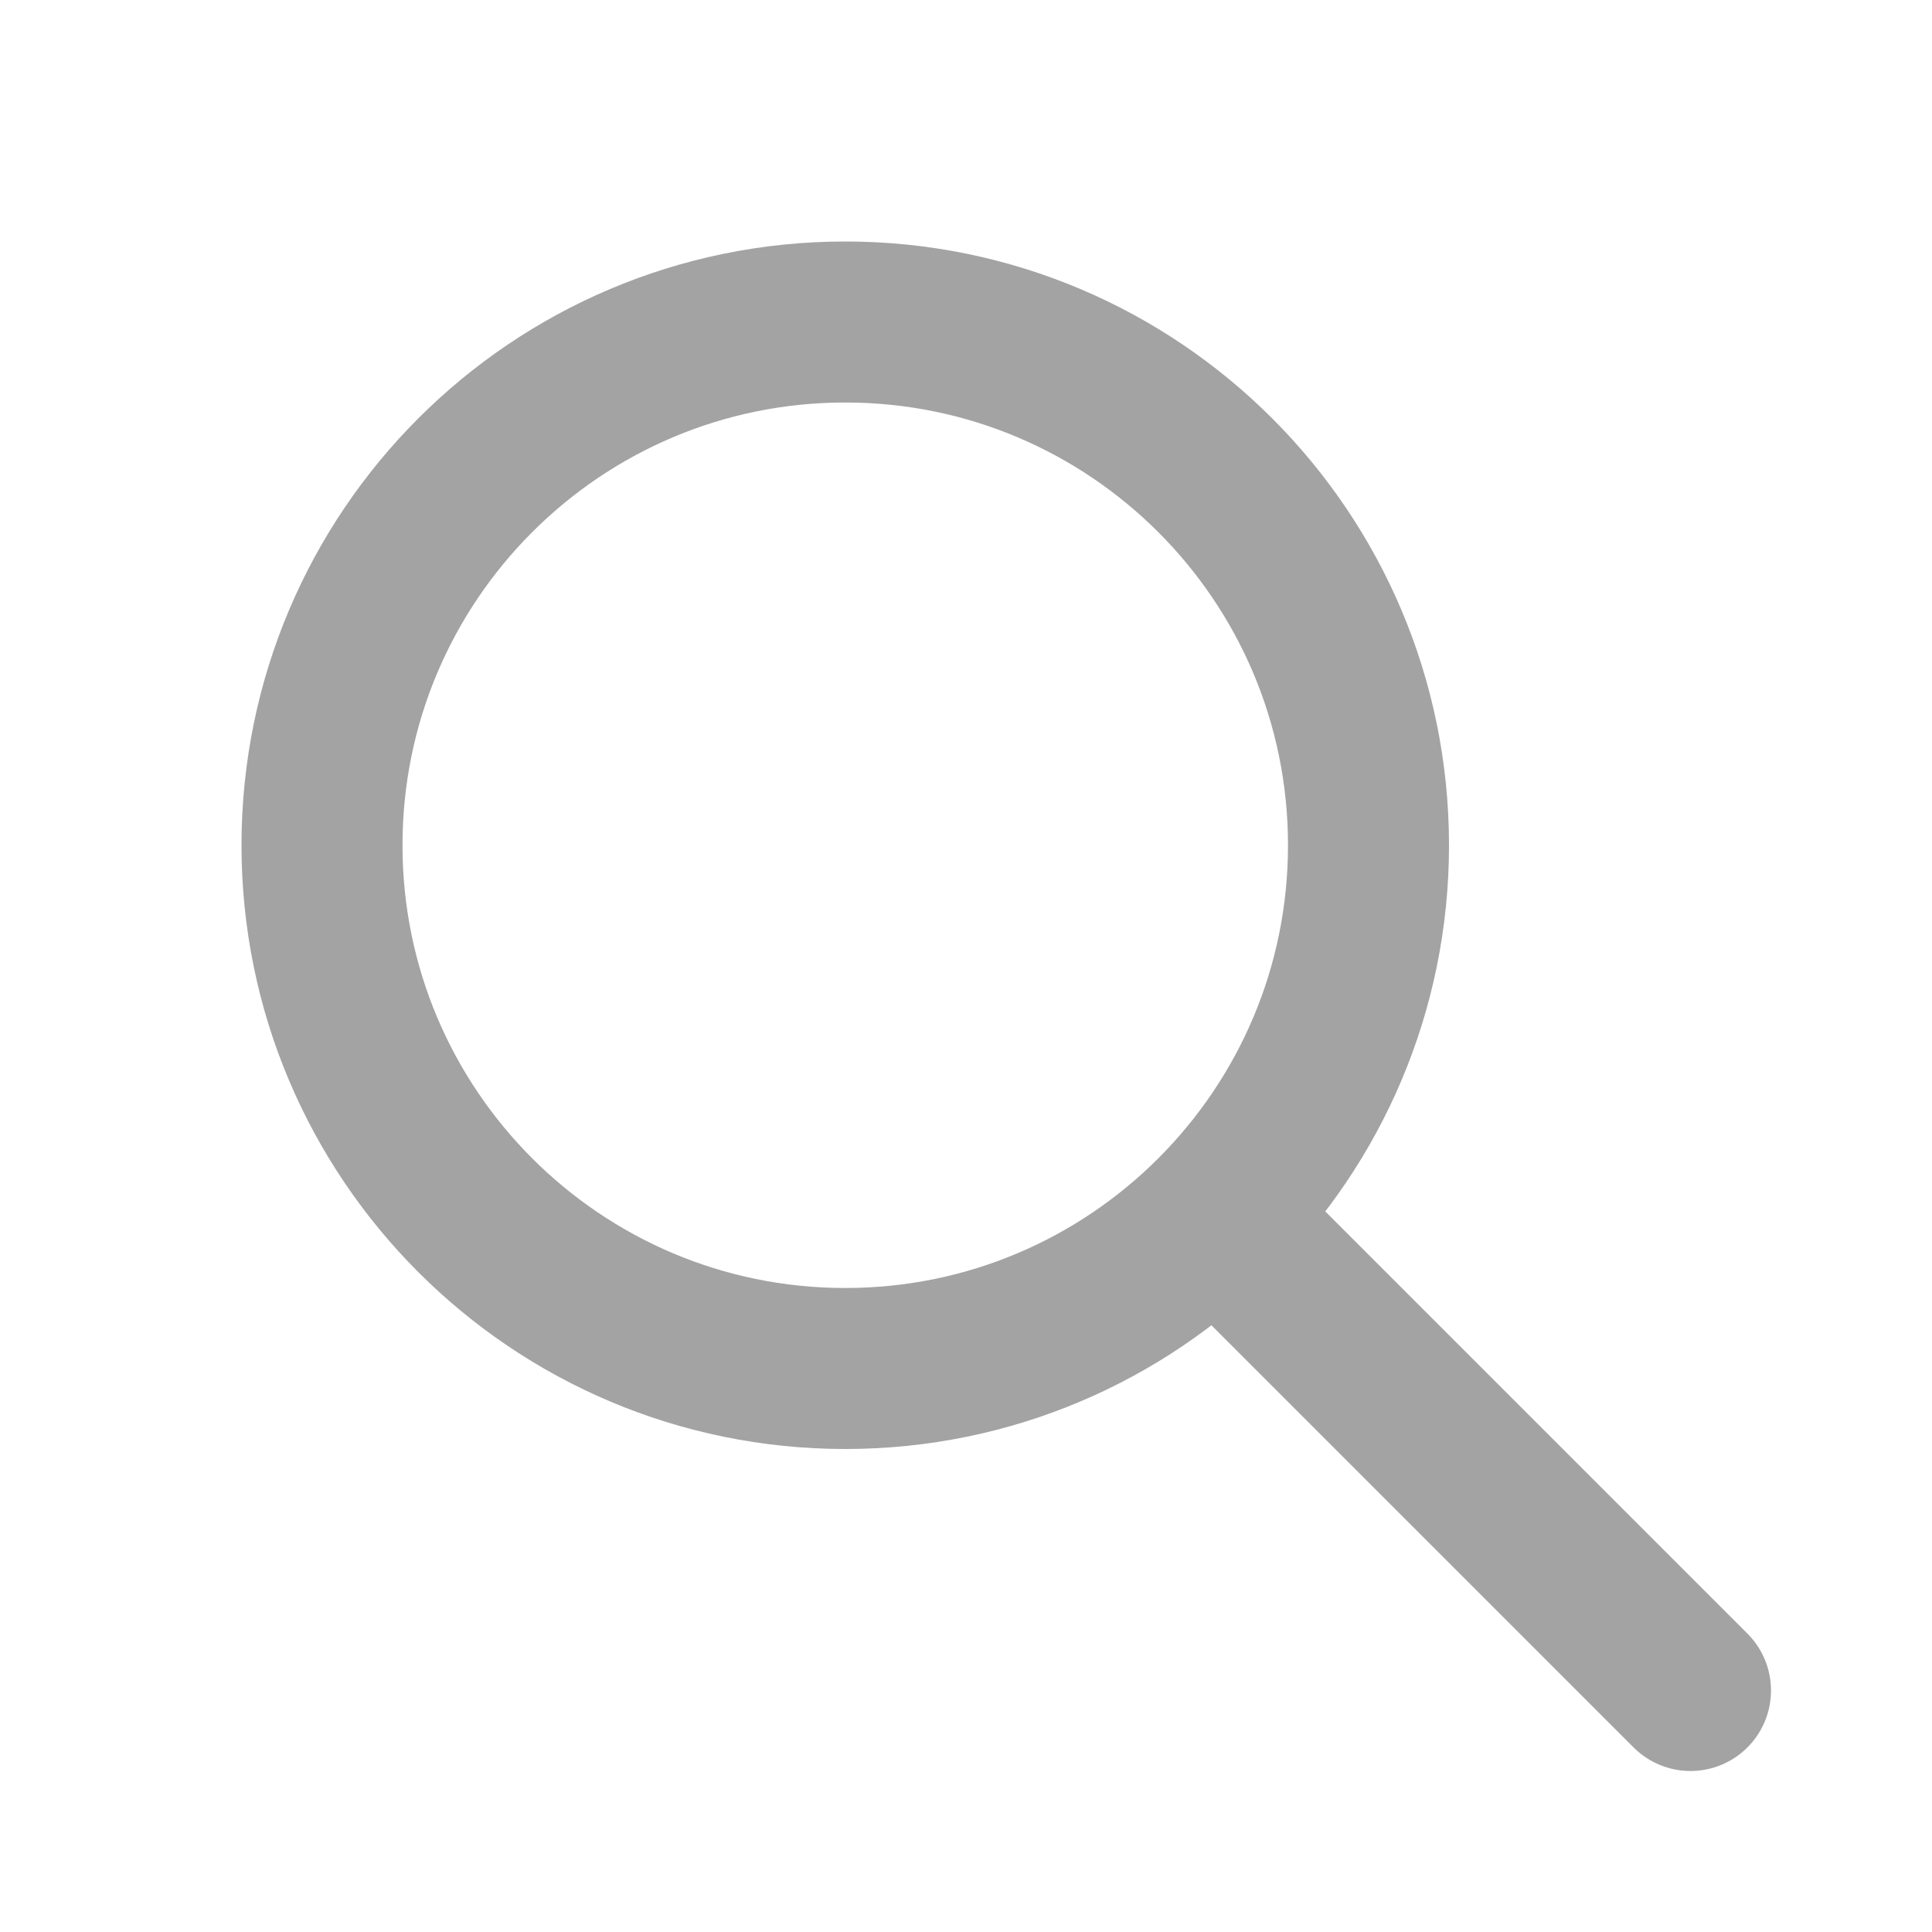
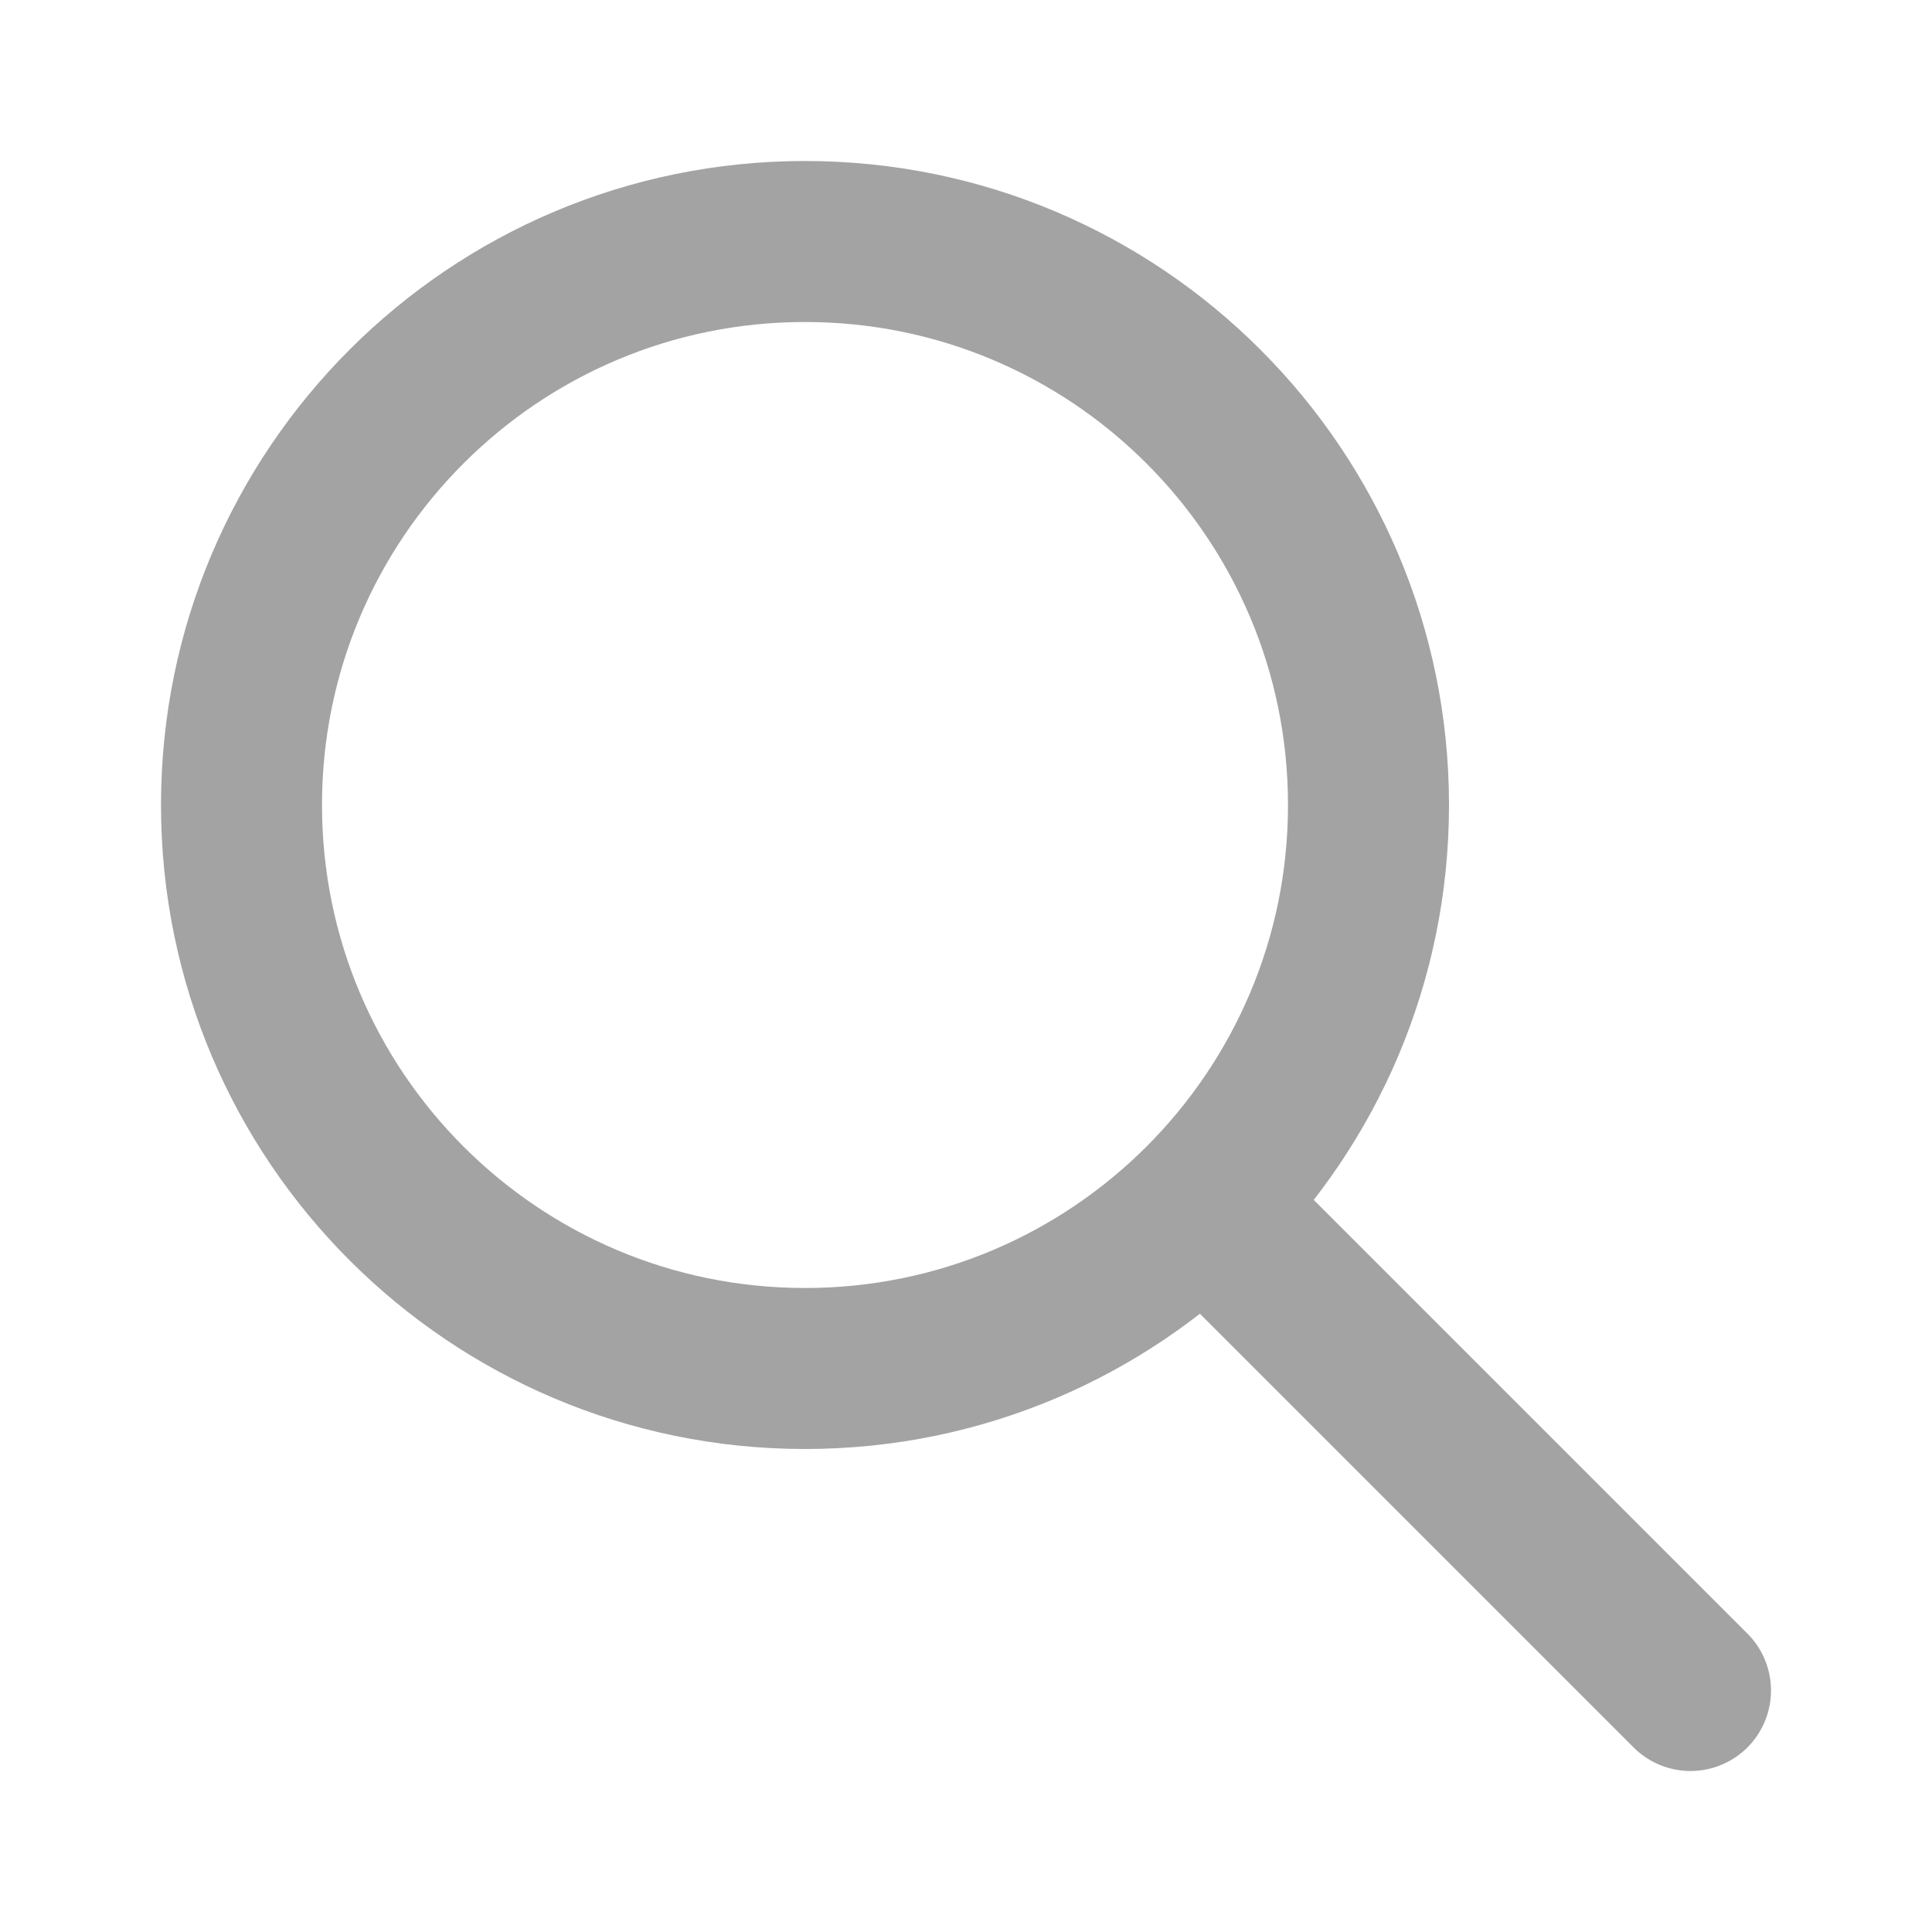
- <svg xmlns="http://www.w3.org/2000/svg" width="16" height="16" viewBox="0 0 24 24" fill="none">
-   <circle cx="10.5" cy="10.5" r="6.5" stroke="#a3a3a3" stroke-width="2" />
-   <line x1="15.3" y1="15.3" x2="21" y2="21" stroke="#a3a3a3" stroke-width="2" stroke-linecap="round" />
+ <svg xmlns="http://www.w3.org/2000/svg" width="24" height="24" viewBox="0 0 24 24" stroke-width="2" stroke="#a3a3a3" fill="none" stroke-linecap="round" stroke-linejoin="round">
+   <path stroke="none" d="M0 0h24v24H0z" fill="none" />
+   <path d="M10 10m-7 0a7 7 0 1 0 14 0a7 7 0 1 0 -14 0" />
+   <path d="M21 21l-6 -6" />
</svg>
